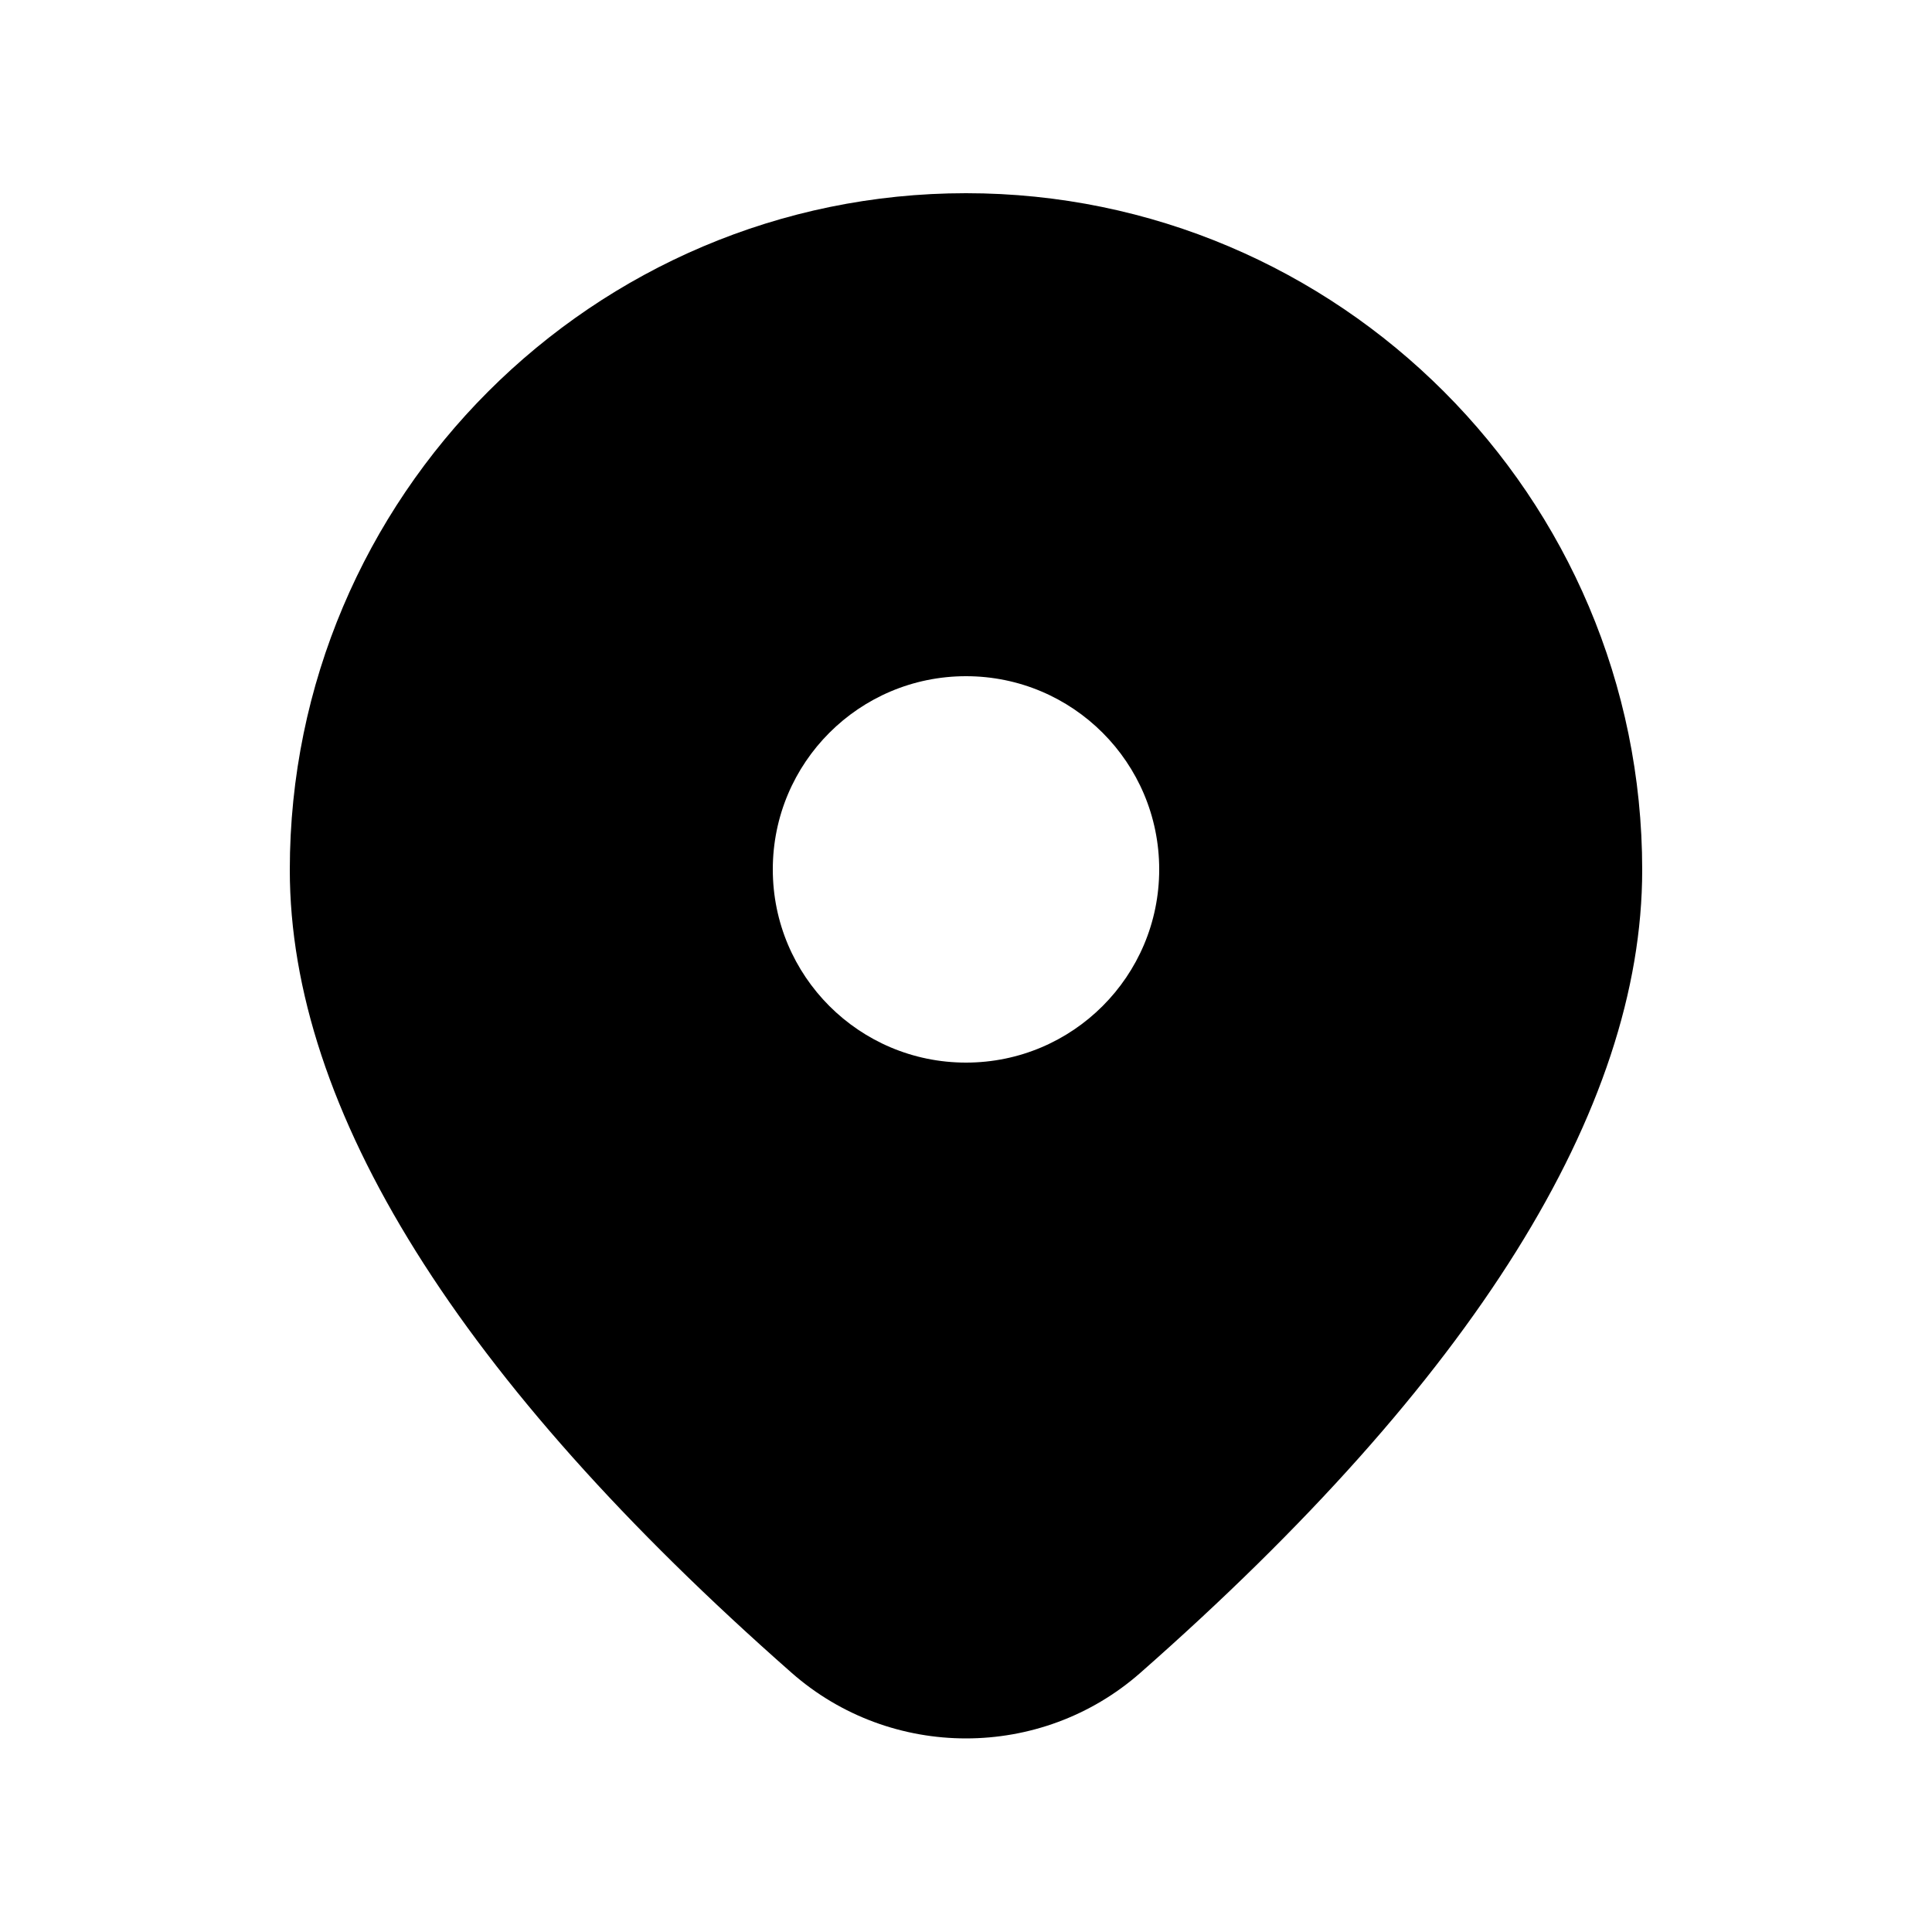
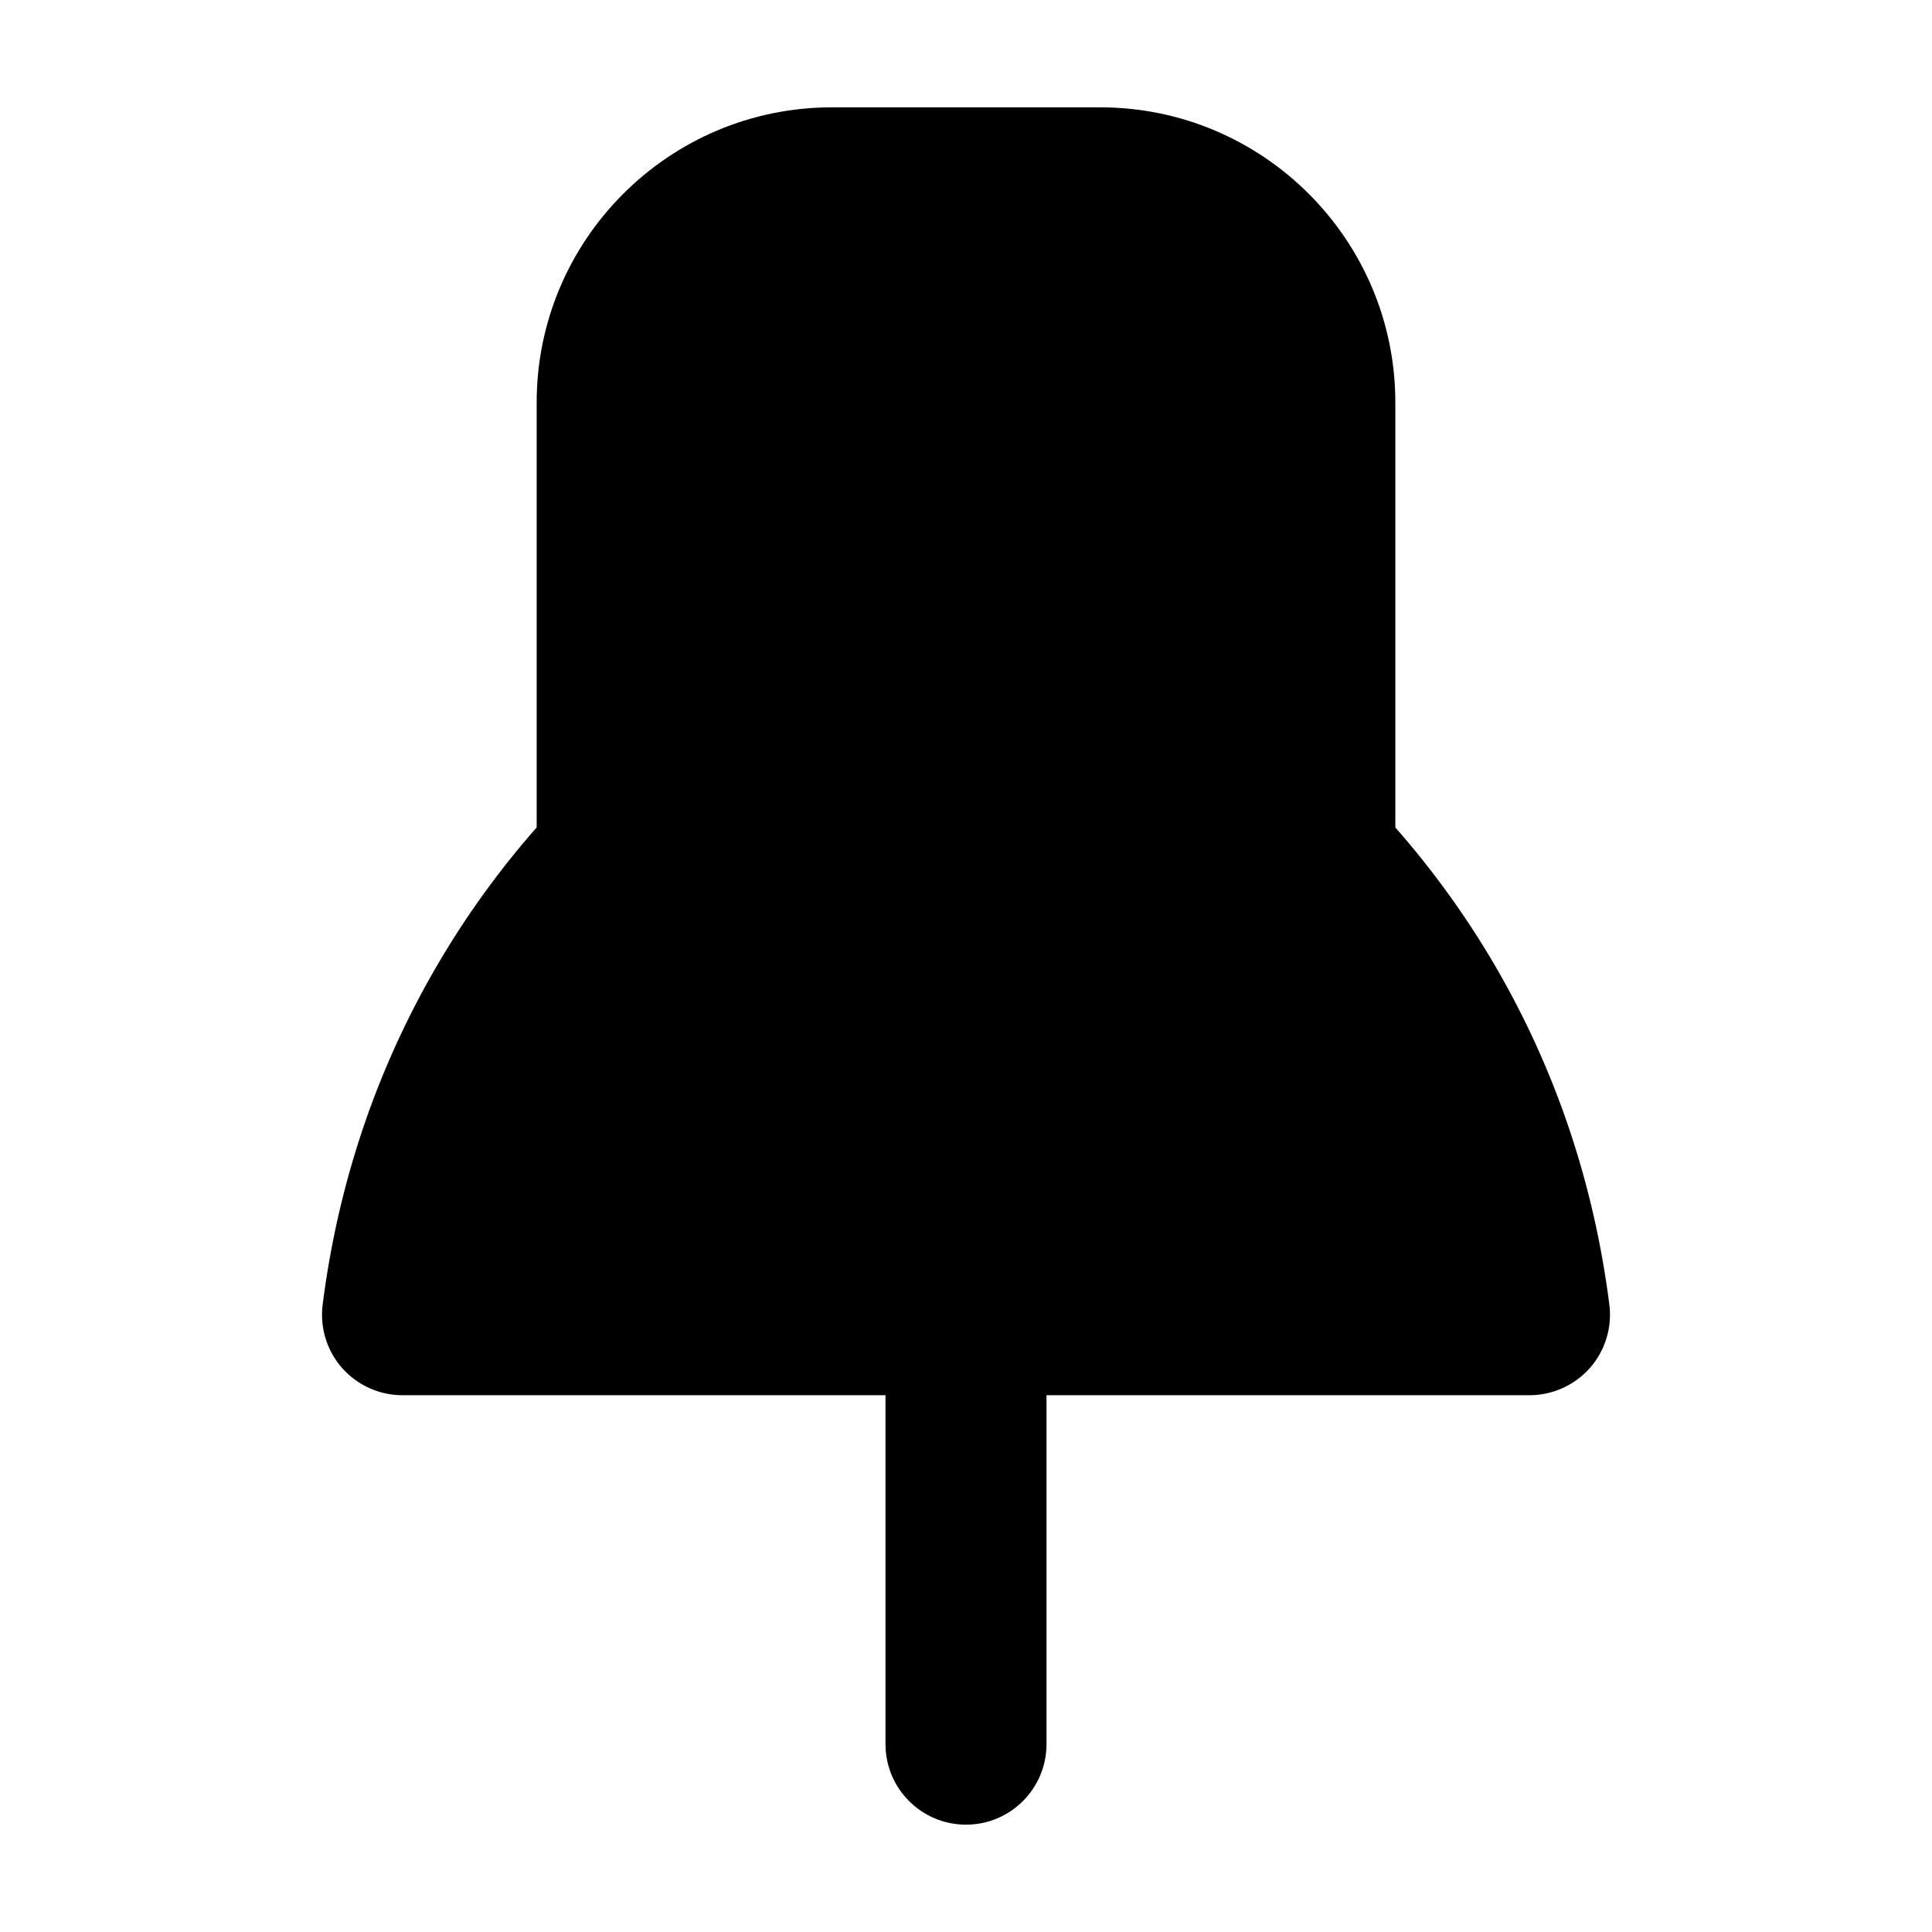
- <svg xmlns="http://www.w3.org/2000/svg" viewBox="0 0 20 20">
-   <path d="m10,2c-3.86,0-7,3.143-7,7.005,0,2.481,1.748,5.278,5.195,8.312.515.453,1.16.679,1.805.679s1.29-.226,1.805-.679c3.447-3.033,5.195-5.83,5.195-8.312,0-3.863-3.14-7.005-7-7.005Zm0,9c-1.105,0-2-.895-2-2s.895-2,2-2,2,.895,2,2-.895,2-2,2Z" stroke-width="0" fill="currentColor" />
+ <svg xmlns="http://www.w3.org/2000/svg" viewBox="0 0 18 18">
+   <path d="M9,17c-.414,0-.75-.336-.75-.75v-4c0-.414,.336-.75,.75-.75s.75,.336,.75,.75v4c0,.414-.336,.75-.75,.75Z" fill="currentColor" data-color="color-2" />
+   <path d="M13.929,8.997c-.266-.456-.578-.888-.929-1.288V3.75c0-1.517-1.233-2.75-2.75-2.75h-2.5c-1.517,0-2.75,1.233-2.75,2.75v3.959c-.352,.4-.663,.832-.929,1.288-.563,.965-.921,2.027-1.065,3.158-.027,.214,.039,.429,.181,.59,.143,.162,.348,.254,.563,.254H14.25c.215,0,.42-.093,.563-.254,.142-.162,.208-.376,.181-.59-.144-1.131-.502-2.193-1.065-3.158Z" fill="currentColor" />
</svg>
